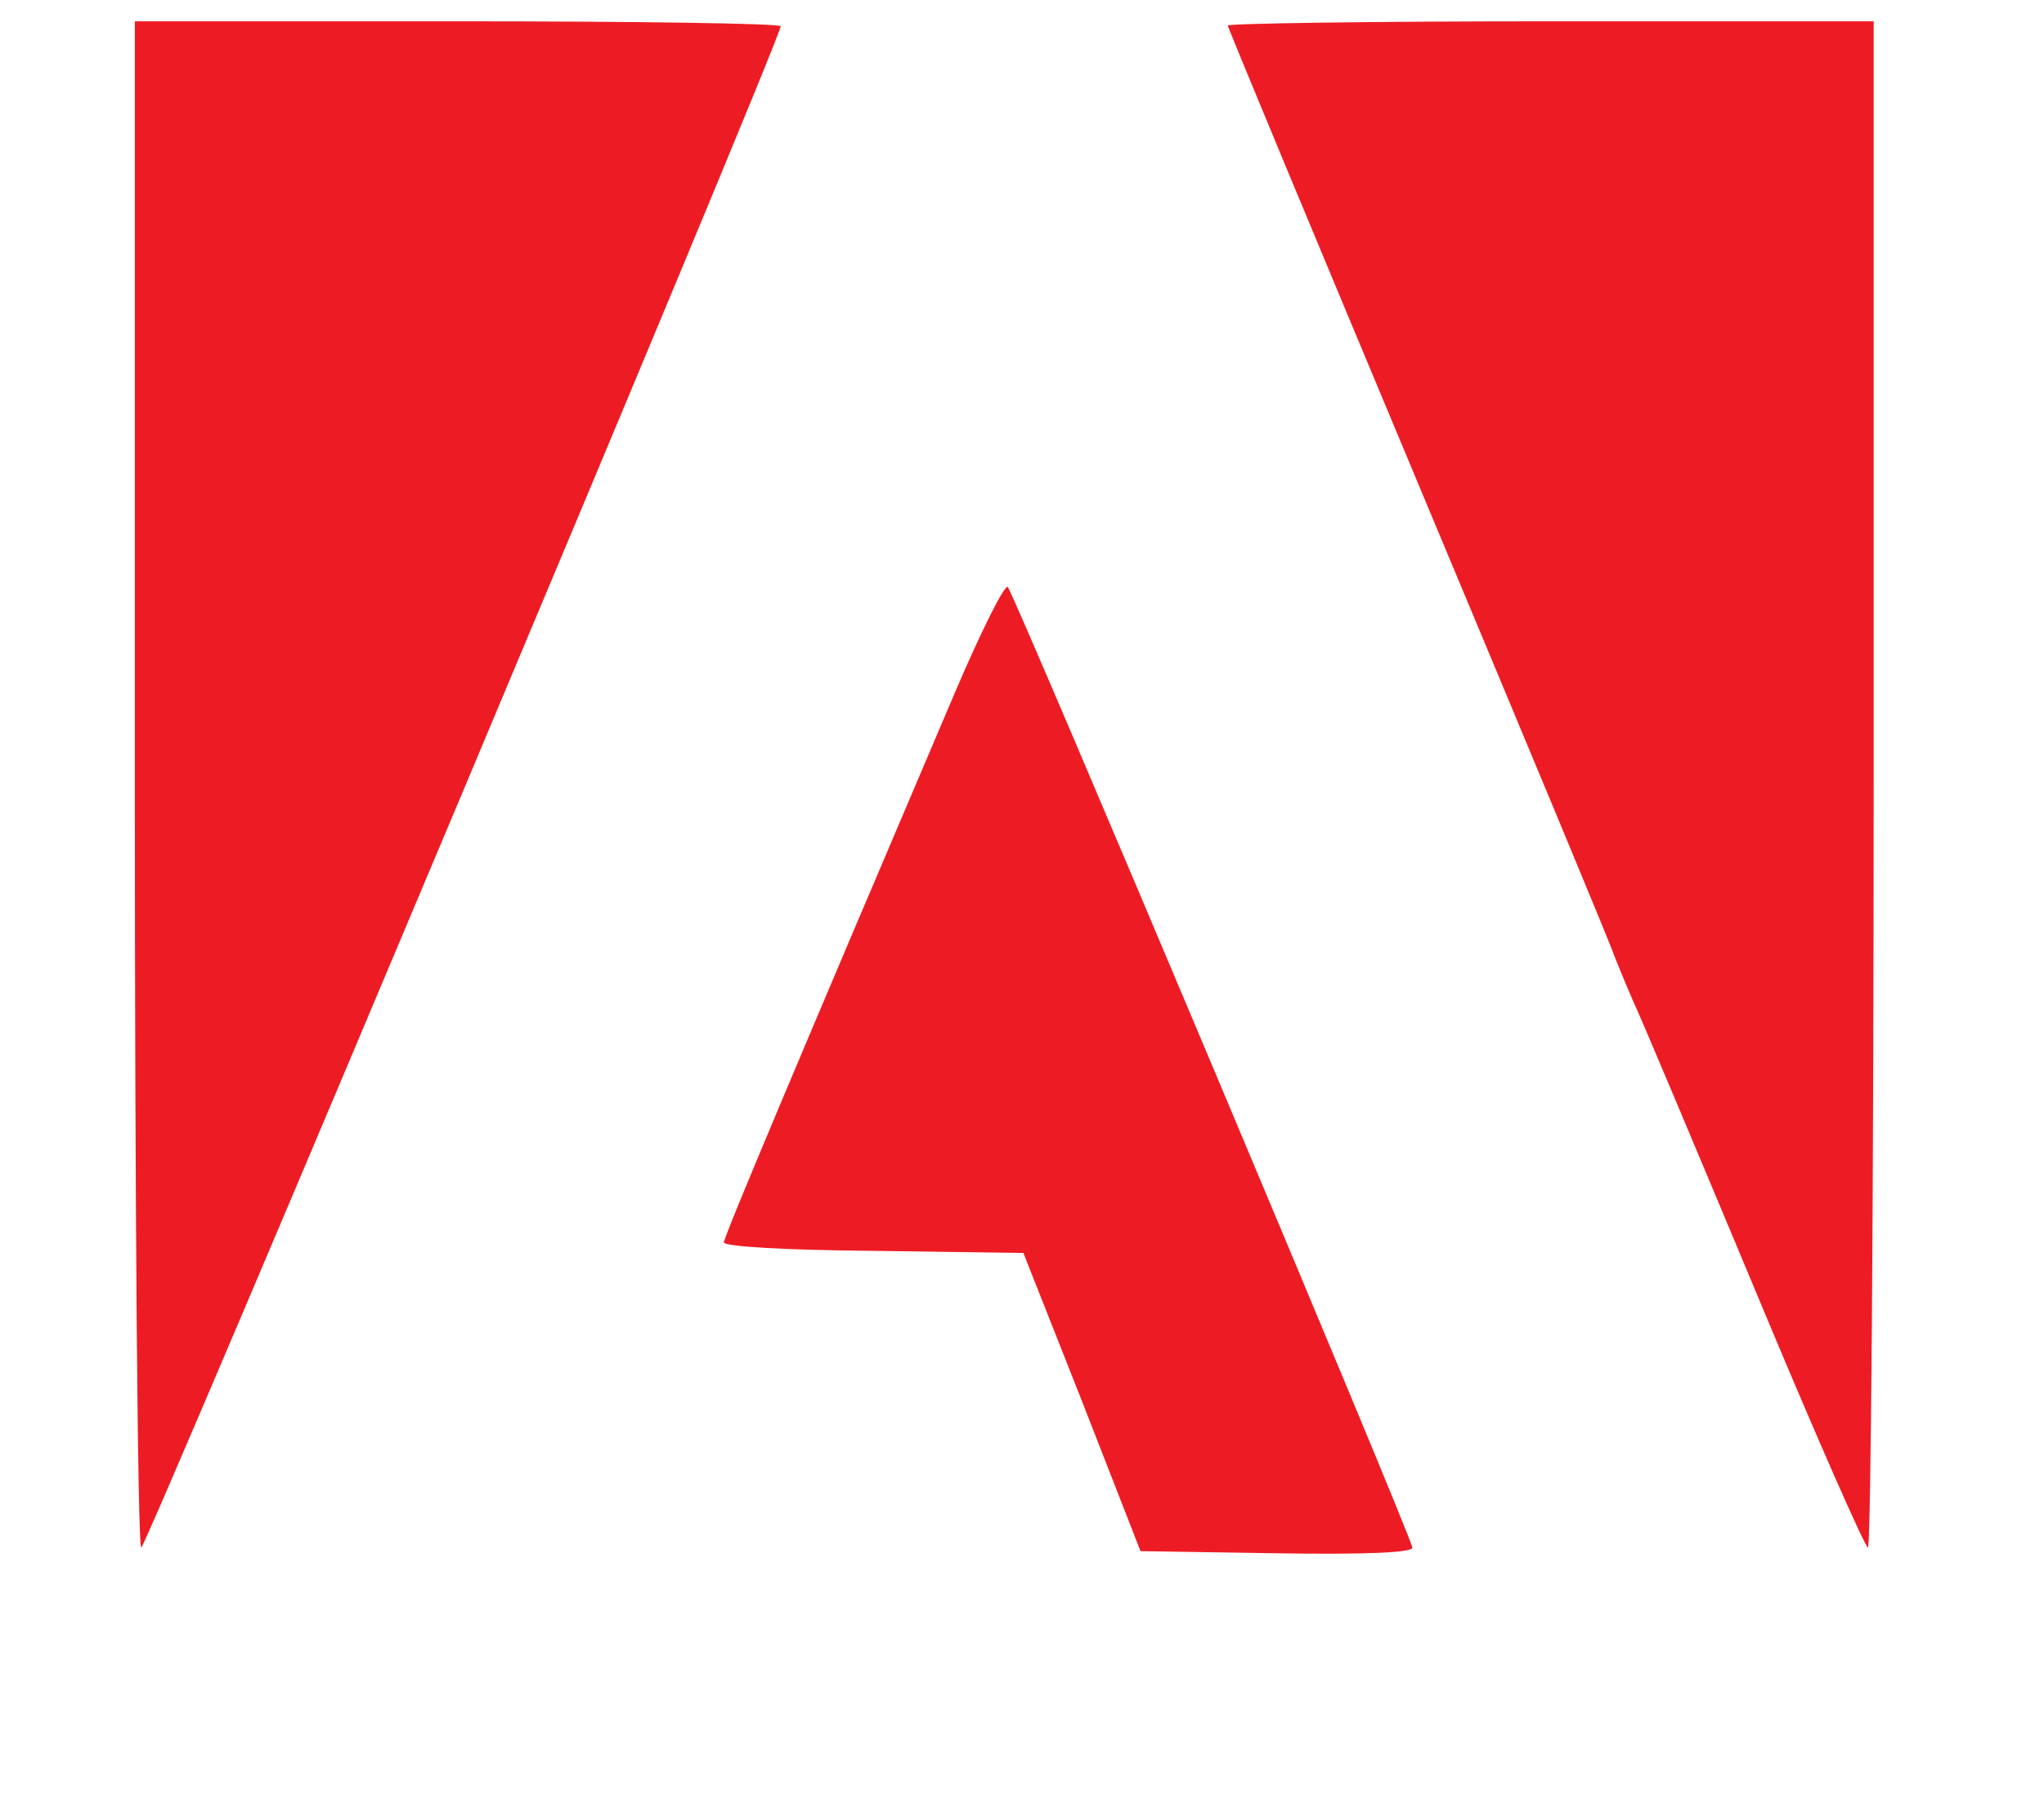
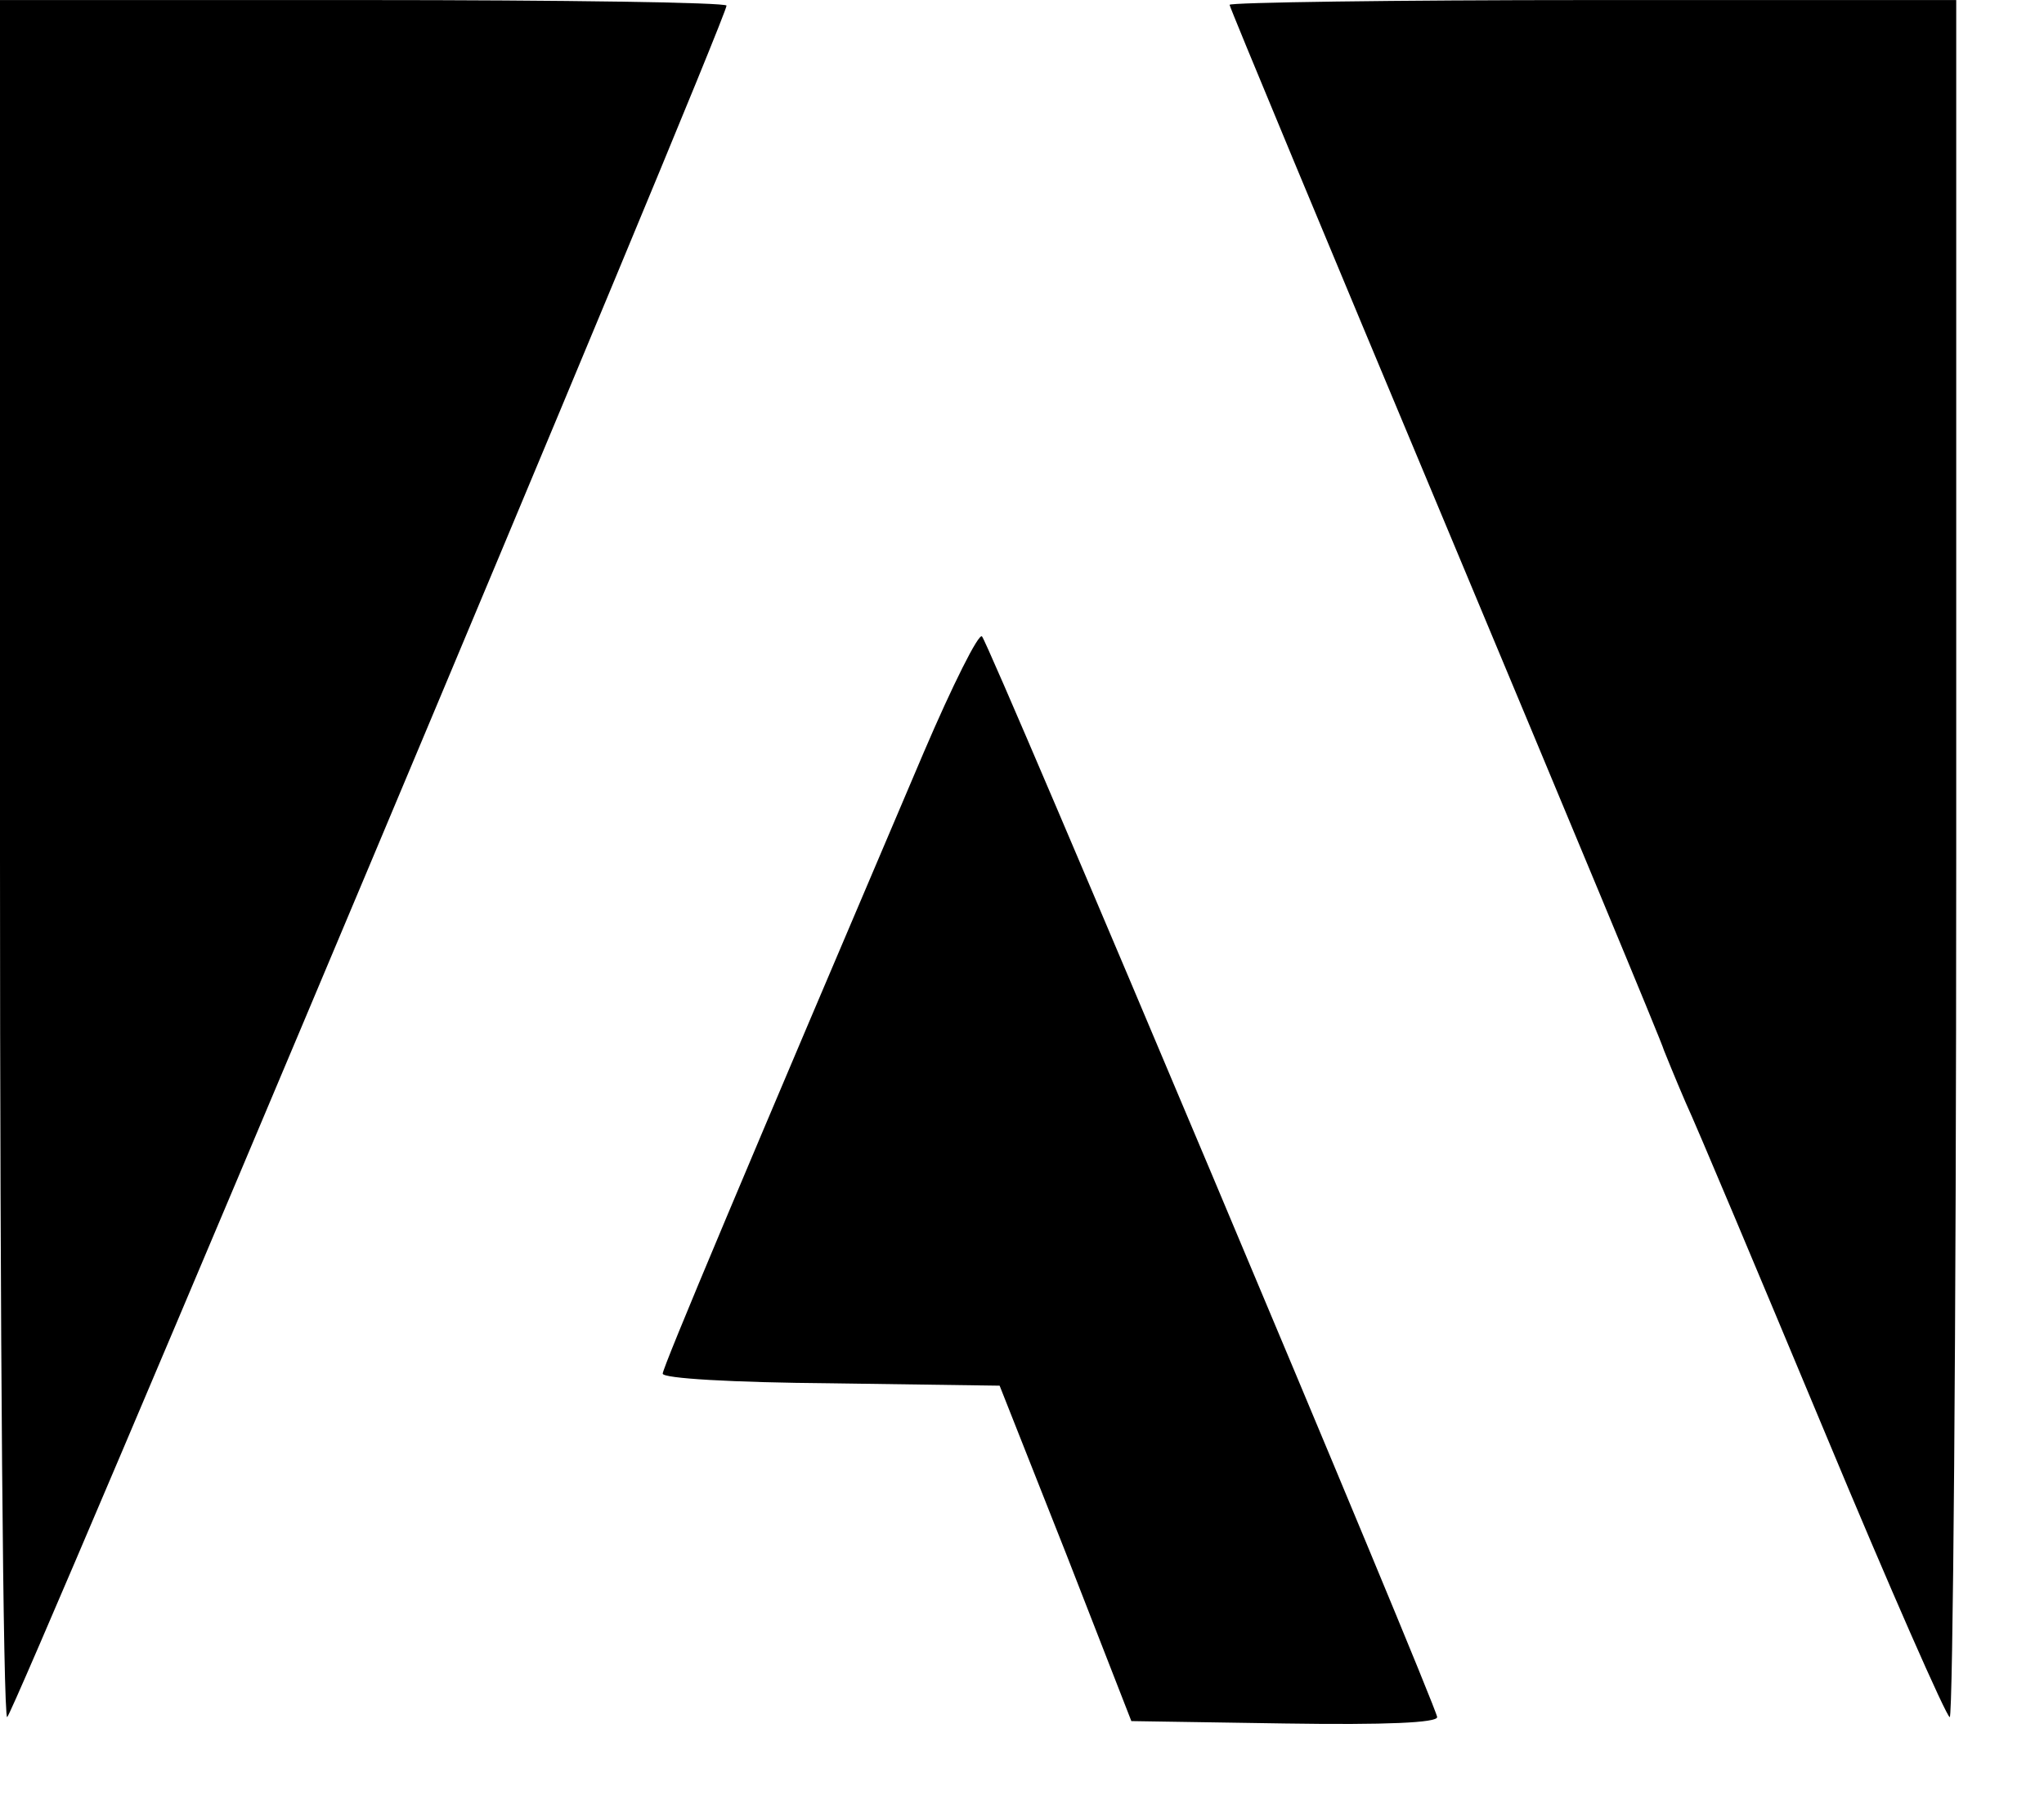
- <svg xmlns="http://www.w3.org/2000/svg" version="1.0" width="18" height="16" viewBox="0 0 256 256" preserveAspectRatio="xMidYMid meet">
-   <g transform="translate(0,221) scale(0.1,-0.1)" fill="#ED1C24" stroke="none">
-     <path d="M30 1105 c0 -591 4 -1075 9 -1075 7 0 901 2125 901 2143 0 4 -205 7 -455 7 l-455 0 0 -1075z" />
-     <path d="M1570 2174 c0 -3 122 -296 271 -652 149 -356 272 -651 273 -657 2 -5 14 -35 27 -65 14 -30 92 -216 174 -412 82 -197 153 -358 157 -358 4 0 8 484 8 1075 l0 1075 -455 0 c-250 0 -455 -3 -455 -6z" />
-     <path d="M1187 1238 c-222 -521 -327 -770 -327 -778 0 -6 87 -11 211 -12 l211 -3 83 -210 82 -210 192 -3 c128 -2 191 1 191 8 0 13 -560 1342 -570 1353 -4 5 -37 -61 -73 -145z" />
+ <svg xmlns="http://www.w3.org/2000/svg" viewBox="0 0 18 16" version="1.1">
+   <g stroke="none" stroke-width="1" fill="none" fill-rule="evenodd">
+     <g transform="translate(0, -2)" fill="#000000">
+       <g transform="translate(0, 2)">
+         <g transform="translate(8.613281, 7.590234) scale(-1, 1) rotate(-180) translate(-8.613281, -7.590234) translate(0, -0)">
+           <path d="M0,7.622 C0,3.466 0.028,0.063 0.063,0.063 C0.113,0.063 6.398,15.005 6.398,15.131 C6.398,15.159 4.957,15.18 3.199,15.18 L0,15.18 L0,7.622 Z" />
+           <path d="M10.828,15.138 C10.828,15.117 11.686,13.057 12.734,10.554 C13.781,8.051 14.646,5.977 14.653,5.934 C14.667,5.899 14.752,5.688 14.843,5.477 C14.941,5.266 15.49,3.959 16.066,2.58 C16.643,1.195 17.142,0.063 17.17,0.063 C17.198,0.063 17.227,3.466 17.227,7.622 L17.227,15.18 L14.027,15.18 C12.27,15.18 10.828,15.159 10.828,15.138 Z" />
+           <path d="M8.135,8.557 C6.574,4.894 5.836,3.143 5.836,3.087 C5.836,3.045 6.448,3.009 7.32,3.002 L8.803,2.981 L9.387,1.505 L9.963,0.028 L11.313,0.007 C12.213,-0.007 12.656,0.014 12.656,0.063 C12.656,0.155 8.719,9.499 8.648,9.577 C8.62,9.612 8.388,9.148 8.135,8.557 Z" />
+         </g>
+       </g>
+     </g>
  </g>
</svg>
